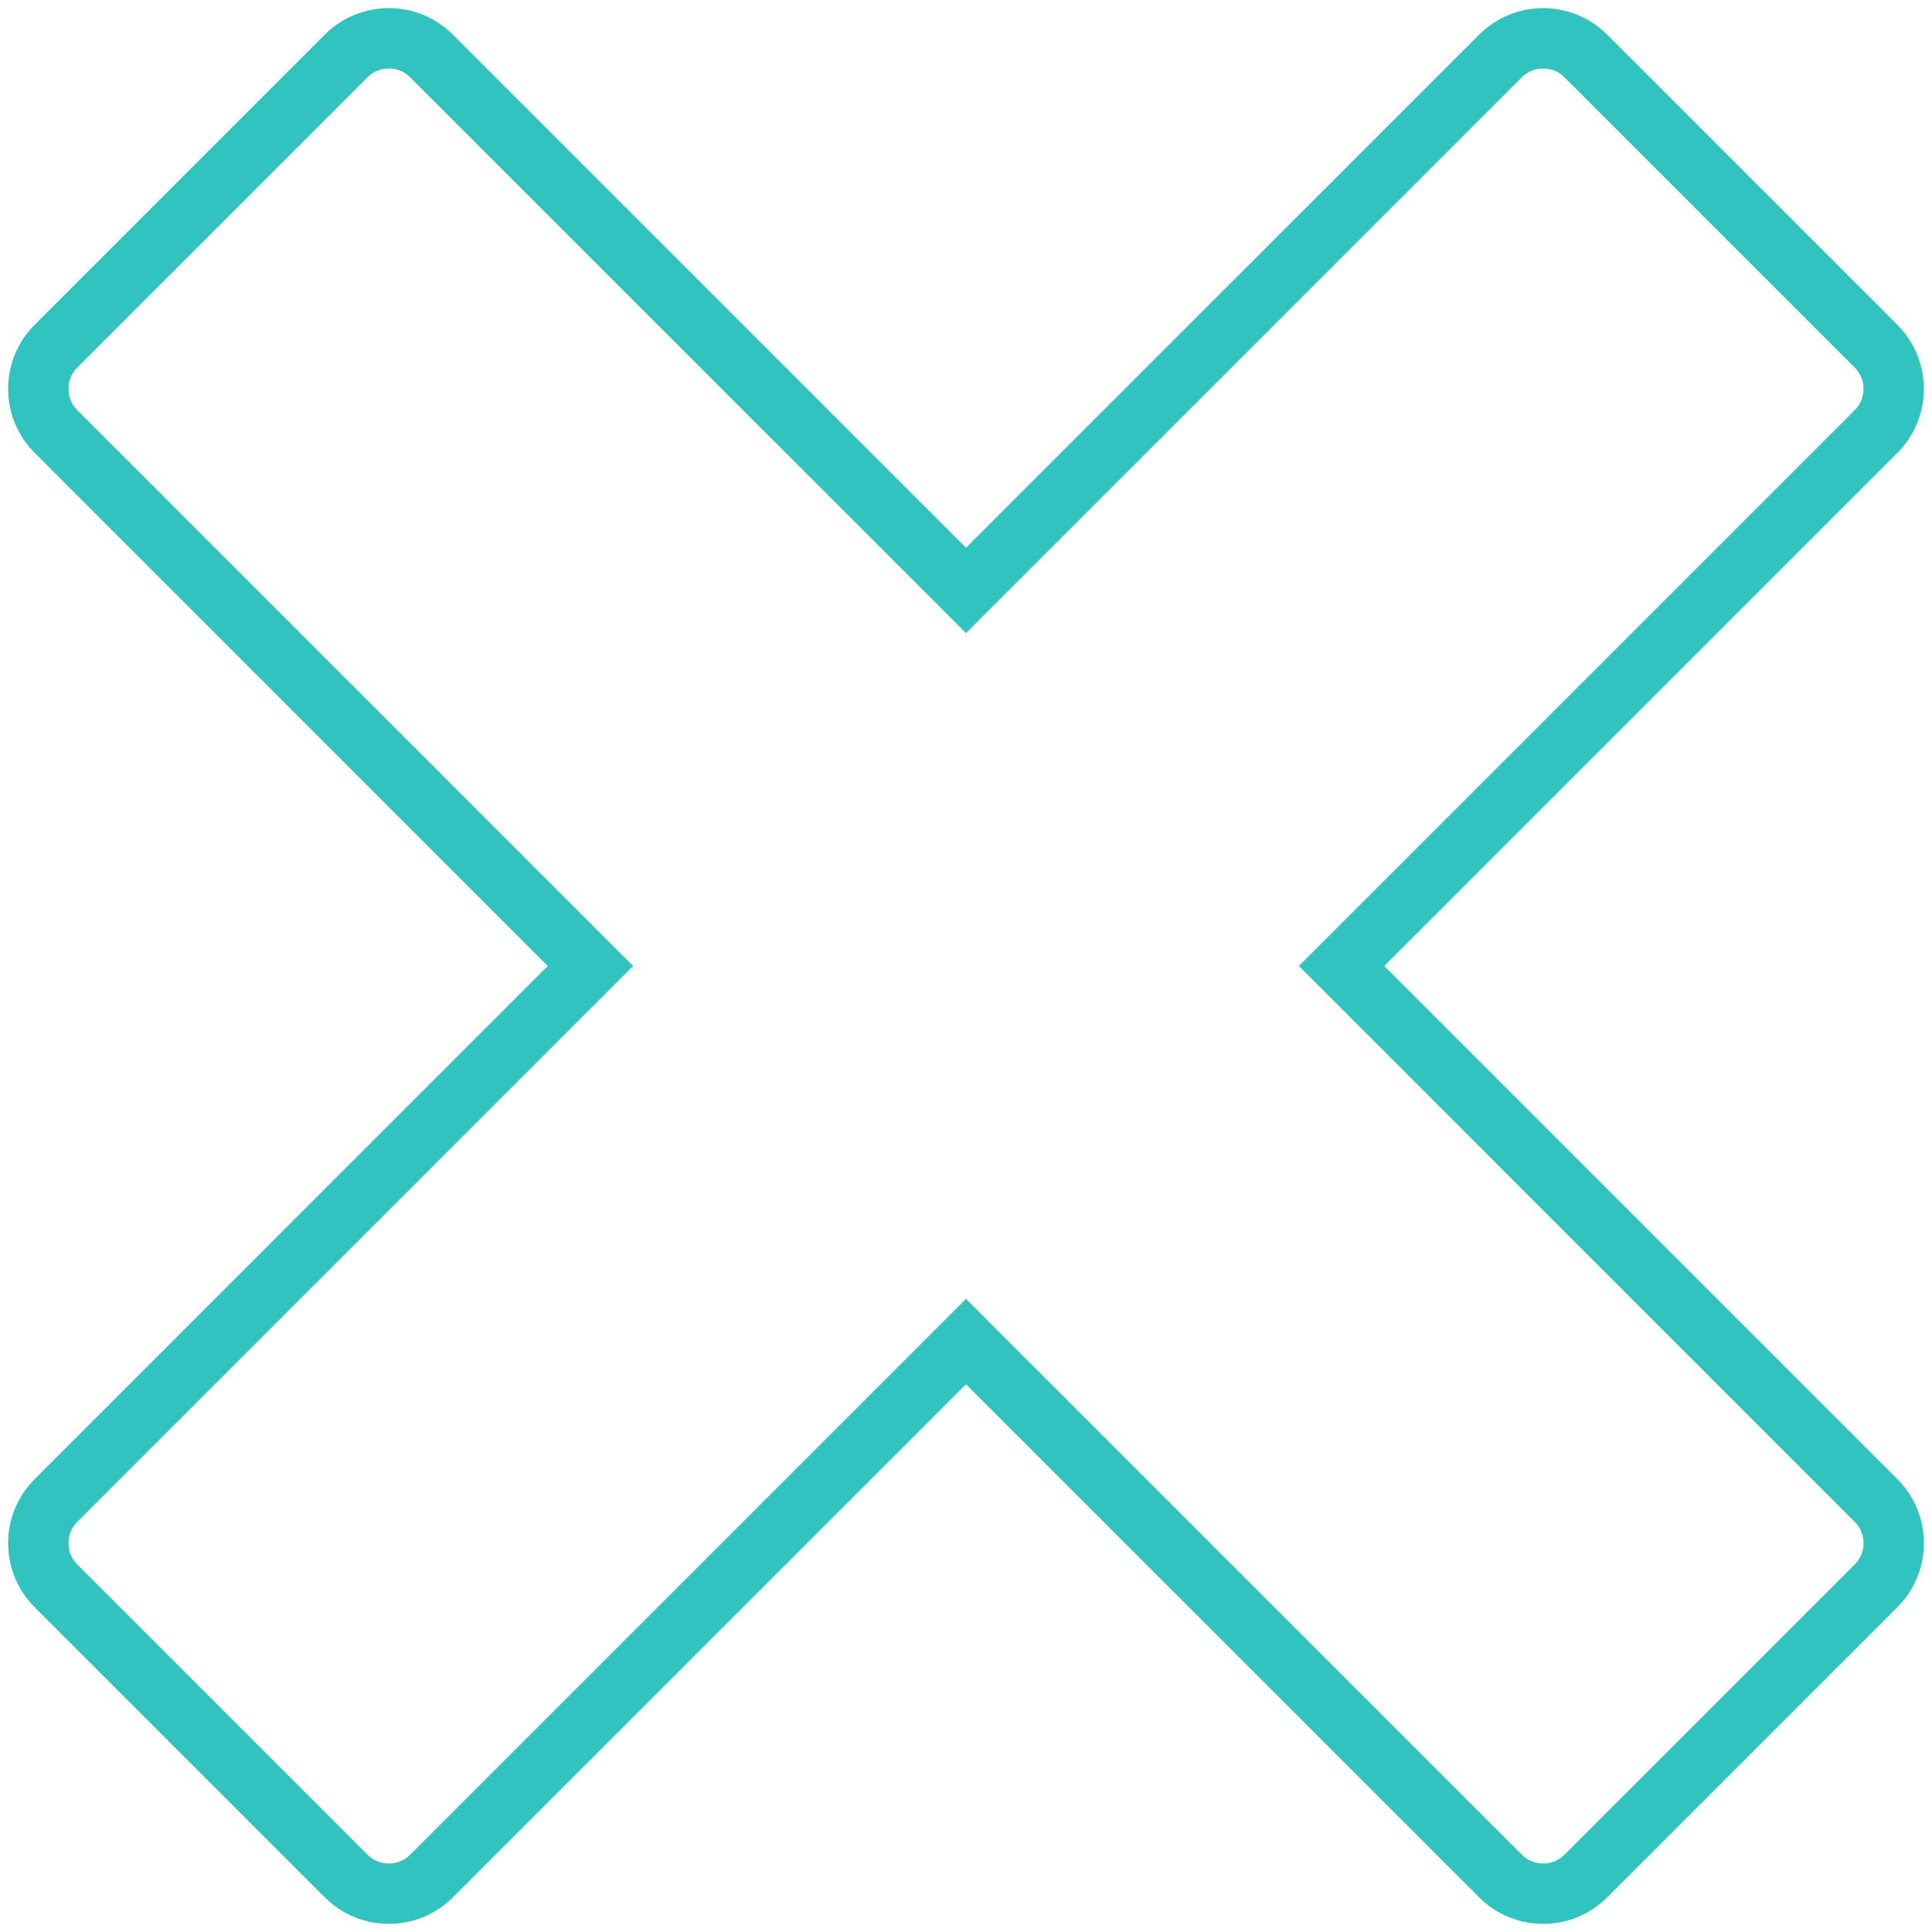
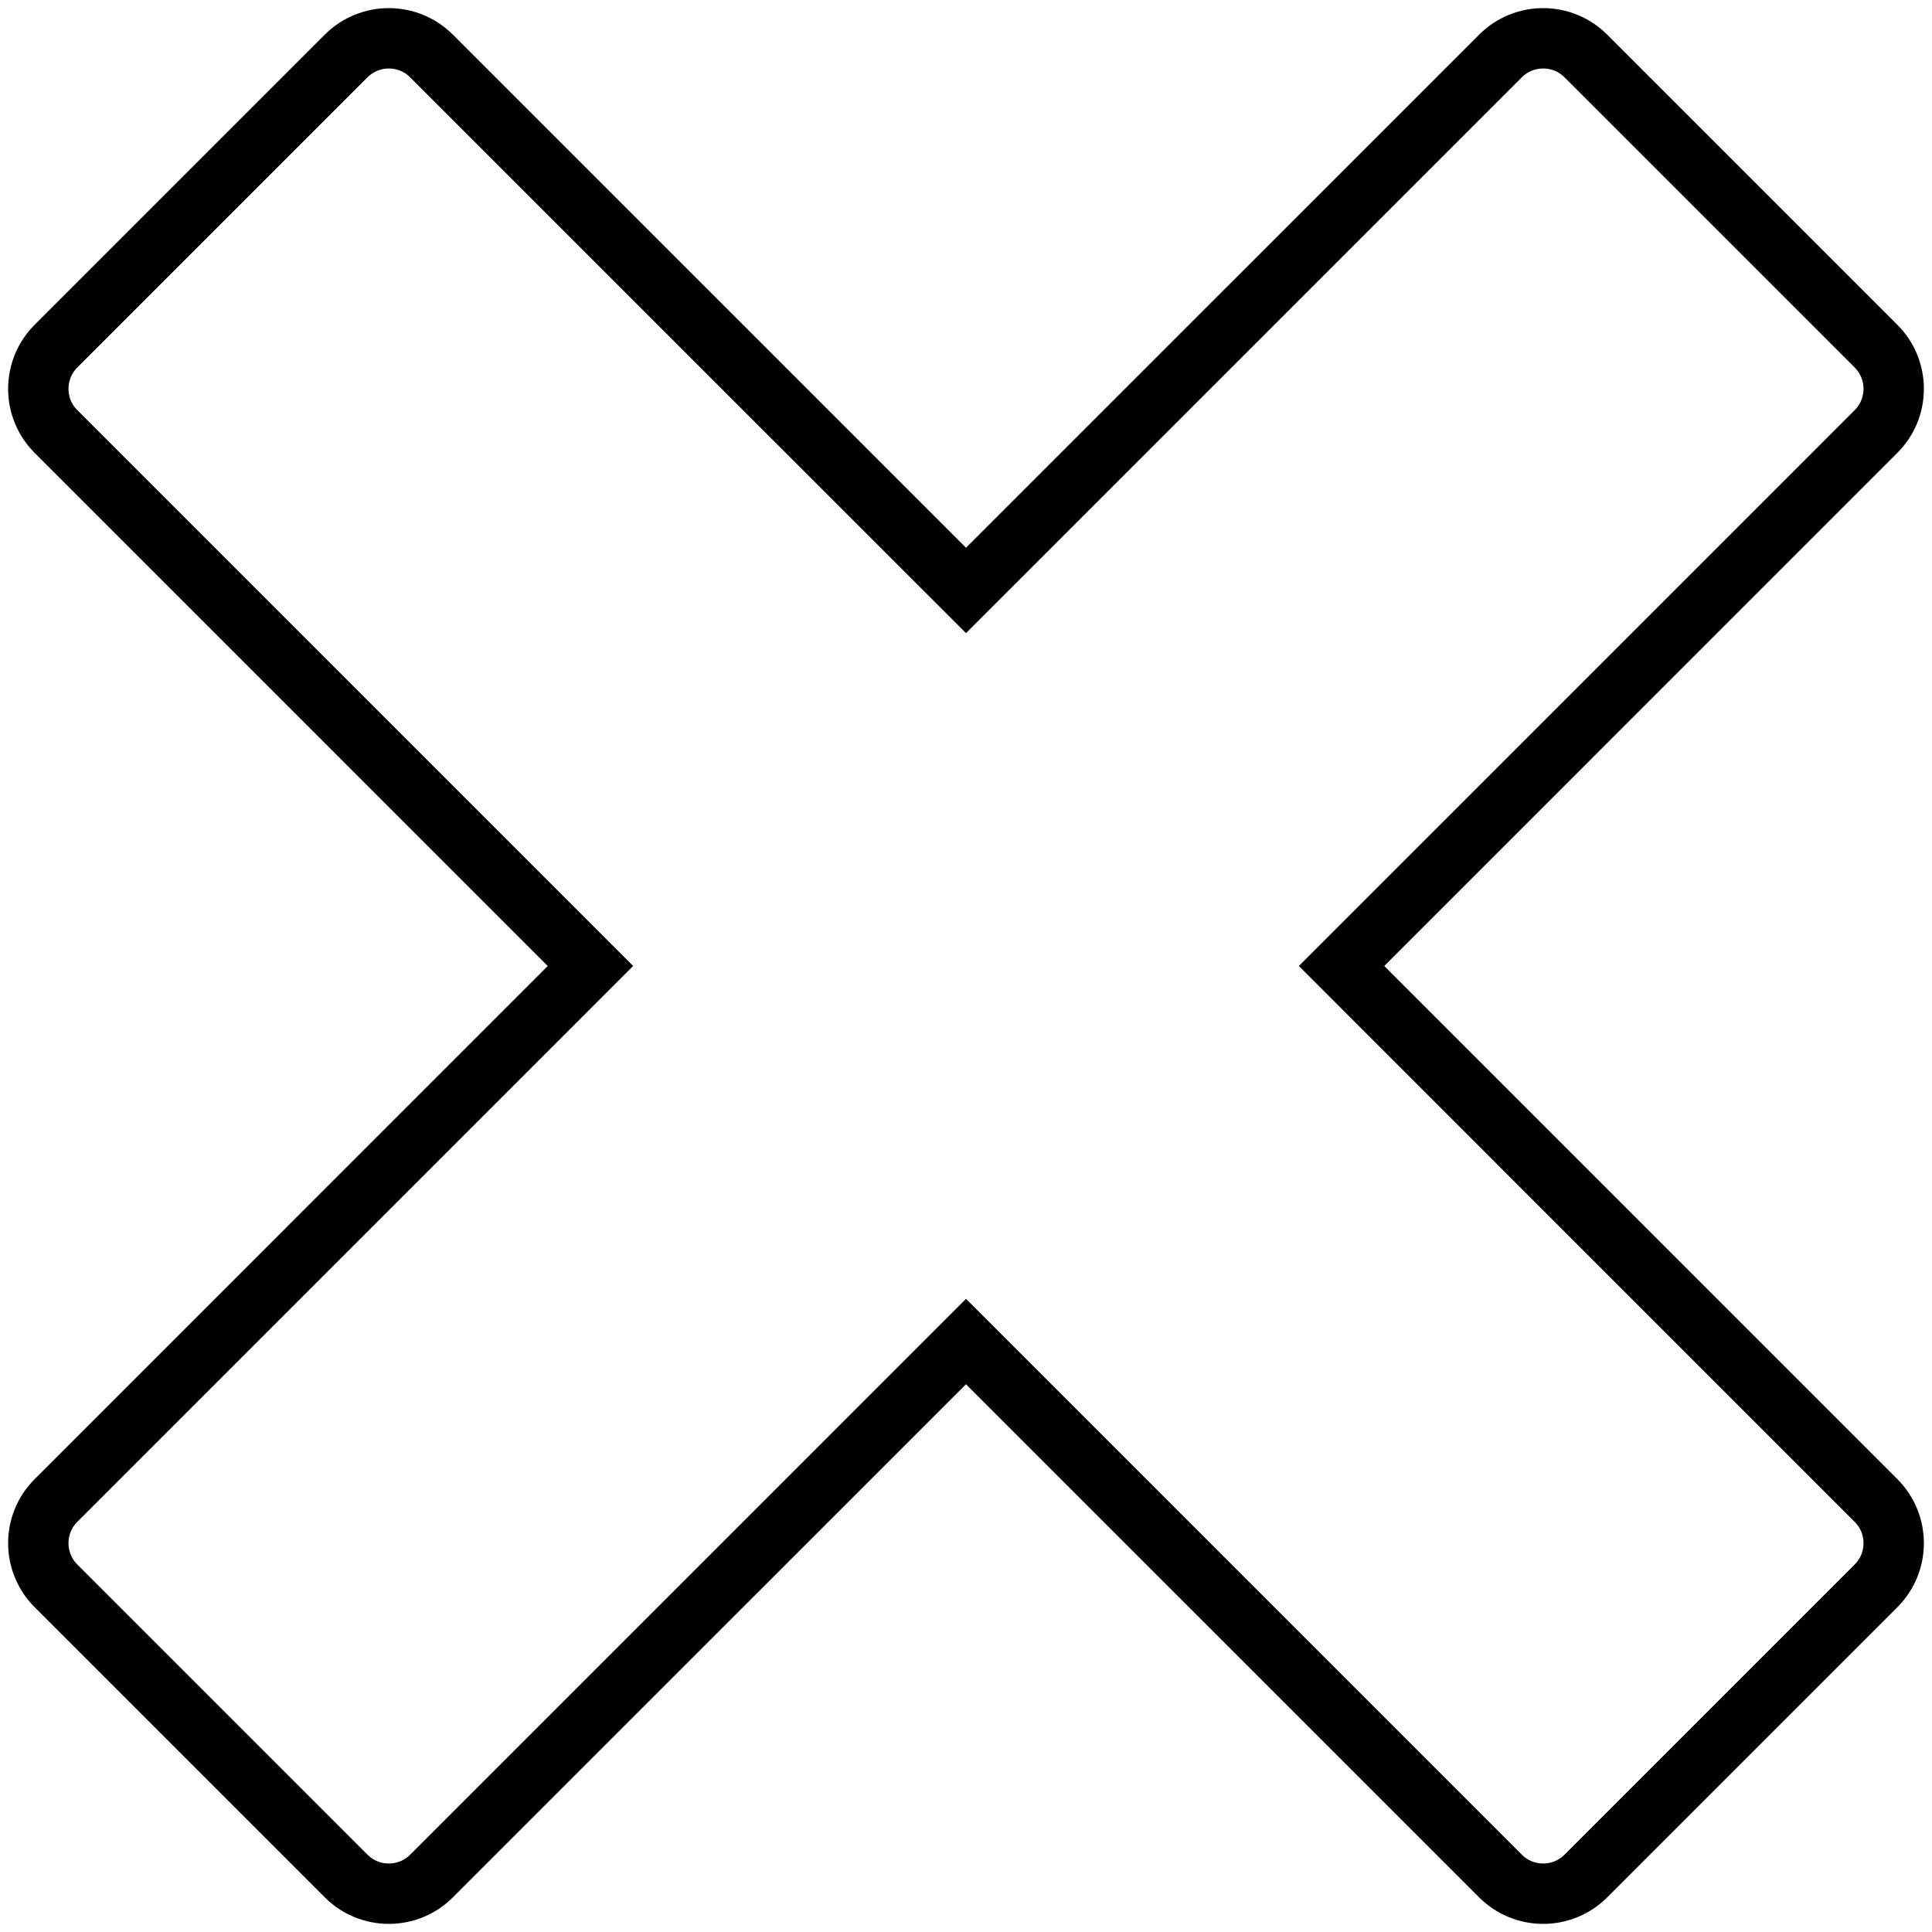
- <svg xmlns="http://www.w3.org/2000/svg" width="64" height="64">
-   <path d="M51.12 1.269c.511 0 1.023.195 1.414.586l9.611 9.611c.391.391.586.903.586 1.415s-.195 1.023-.586 1.414L44.441 32l17.704 17.705c.391.39.586.902.586 1.414 0 .512-.195 1.024-.586 1.415l-9.611 9.611c-.391.391-.903.586-1.415.586a1.994 1.994 0 0 1-1.414-.586L32 44.441 14.295 62.145c-.39.391-.902.586-1.414.586a1.994 1.994 0 0 1-1.415-.586l-9.611-9.611a1.994 1.994 0 0 1-.586-1.415c0-.512.195-1.023.586-1.414L19.559 32 1.855 14.295a1.994 1.994 0 0 1-.586-1.414c0-.512.195-1.024.586-1.415l9.611-9.611c.391-.391.903-.586 1.415-.586s1.023.195 1.414.586L32 19.559 49.705 1.855c.39-.391.902-.586 1.414-.586Z" stroke="#31C3BD" stroke-width="2" fill="none" />
+ <svg xmlns="http://www.w3.org/2000/svg" viewBox="0 0 64 64">
+   <path d="M51.12 1.269c.511 0 1.023.195 1.414.586l9.611 9.611c.391.391.586.903.586 1.415s-.195 1.023-.586 1.414L44.441 32l17.704 17.705c.391.39.586.902.586 1.414 0 .512-.195 1.024-.586 1.415l-9.611 9.611c-.391.391-.903.586-1.415.586a1.994 1.994 0 0 1-1.414-.586L32 44.441 14.295 62.145c-.39.391-.902.586-1.414.586a1.994 1.994 0 0 1-1.415-.586l-9.611-9.611a1.994 1.994 0 0 1-.586-1.415c0-.512.195-1.023.586-1.414L19.559 32 1.855 14.295a1.994 1.994 0 0 1-.586-1.414c0-.512.195-1.024.586-1.415l9.611-9.611c.391-.391.903-.586 1.415-.586s1.023.195 1.414.586L32 19.559 49.705 1.855c.39-.391.902-.586 1.414-.586Z" stroke="currentColor" stroke-width="2" fill="none" />
</svg>
